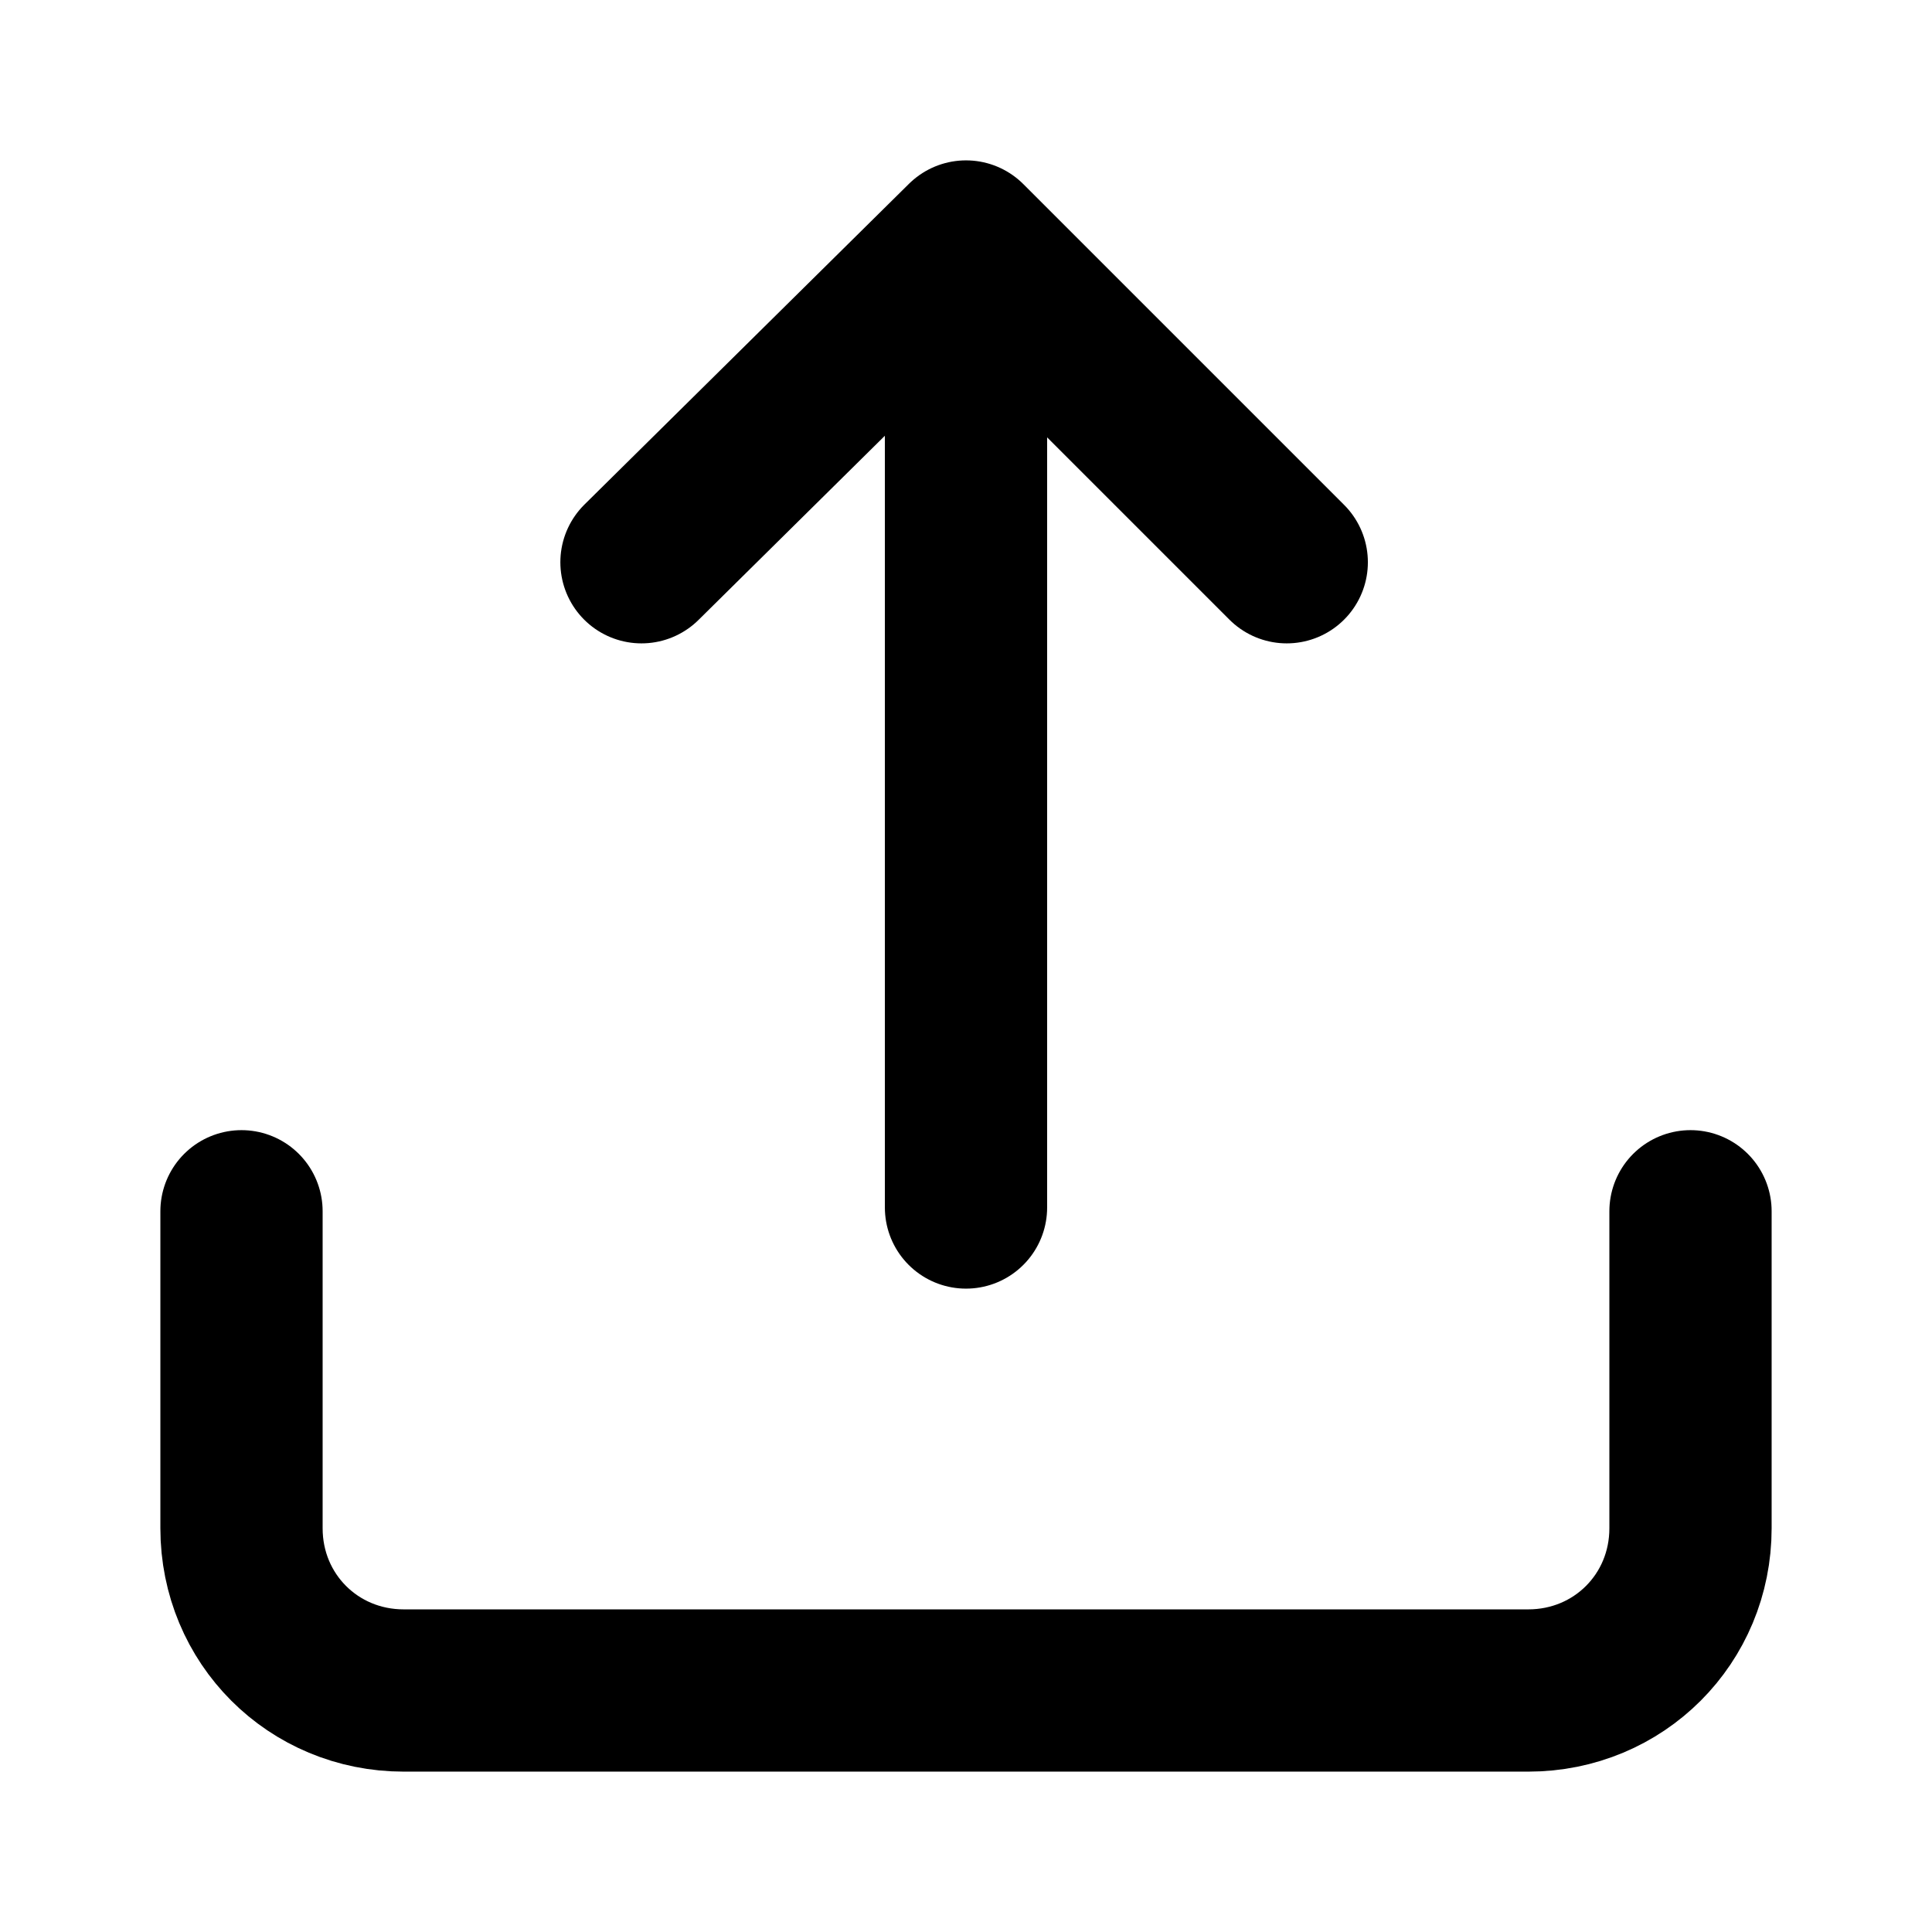
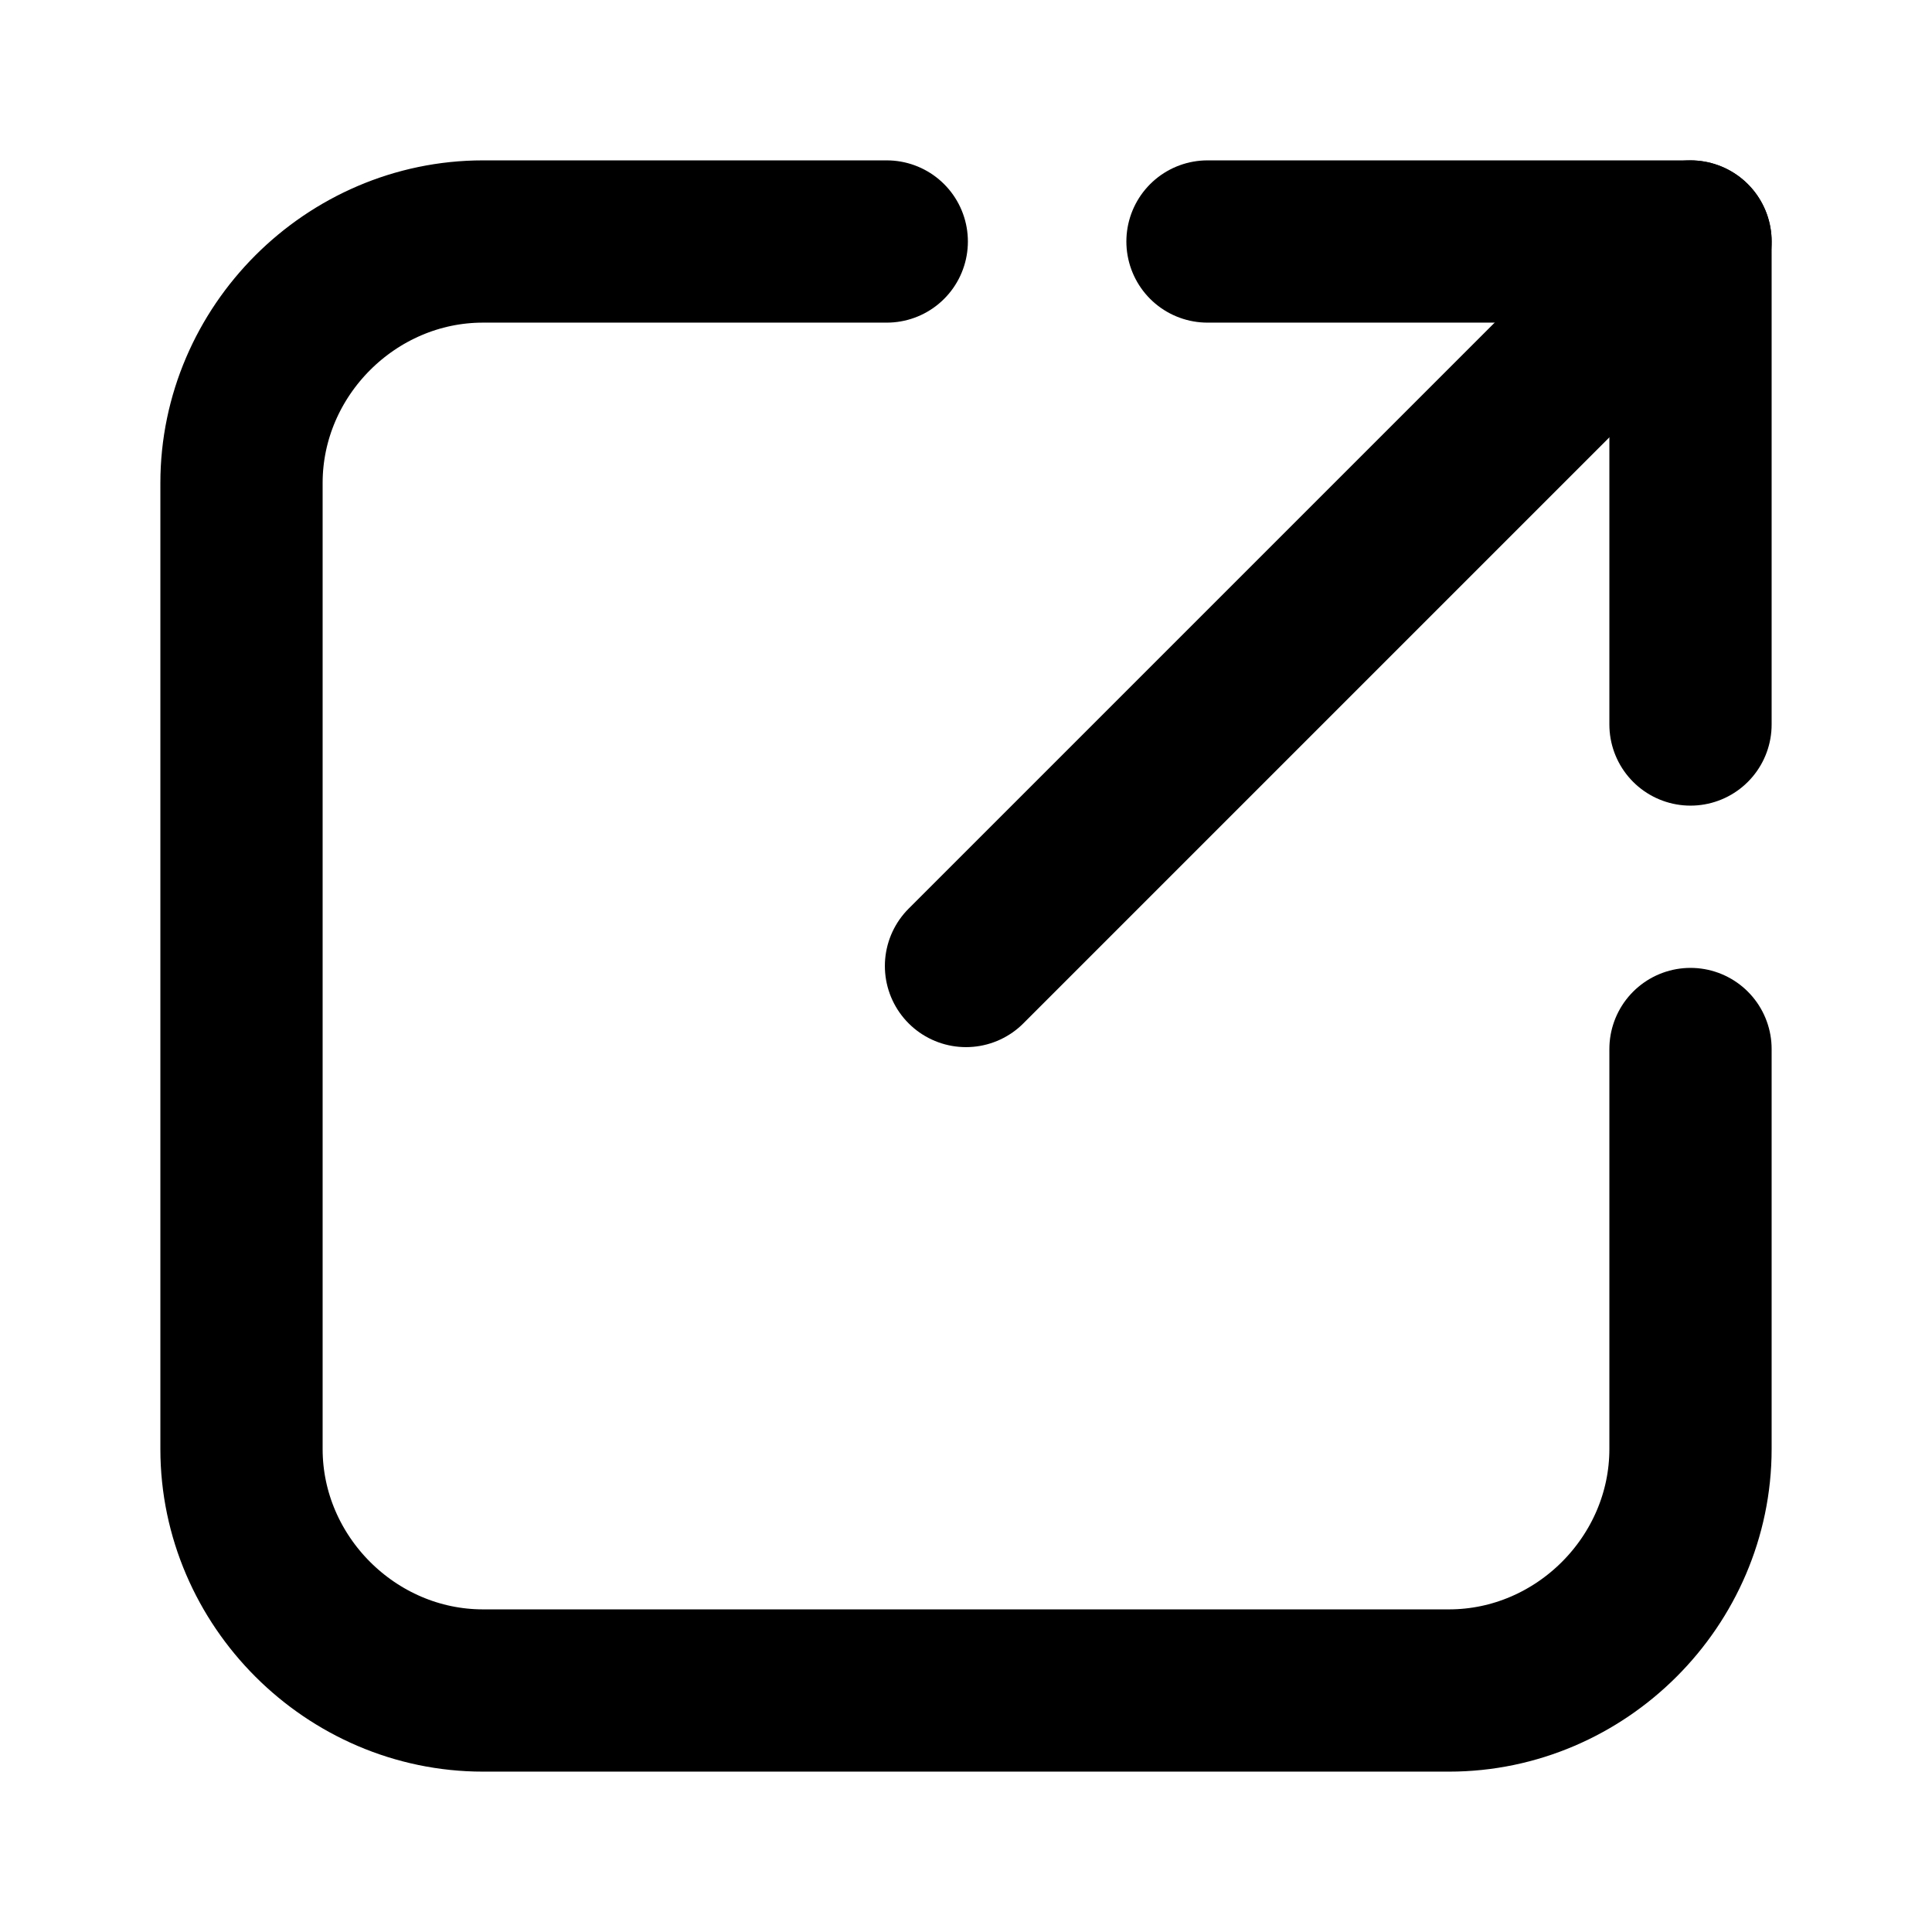
<svg xmlns="http://www.w3.org/2000/svg" viewBox="0 0 512 512">
  <g fill="none" stroke="#000" stroke-width="43" stroke-linecap="round" stroke-linejoin="round">
-     <path d="M256 320V65" />
-     <path d="M170 149L256 64l85 85" />
-     <path d="M64 321v84c0 24 19 43 43 43h298c24 0 43-19 43-43v-84" />
+     <path d="M235 64H128c-35 0-64 29-64 64v256c0 35 29 64 64 64h256c35 0 64-29 64-64V278" />
+     <path d="M320 64h128v128" />
+     <path d="M256 256L448 64" />
  </g>
</svg>
